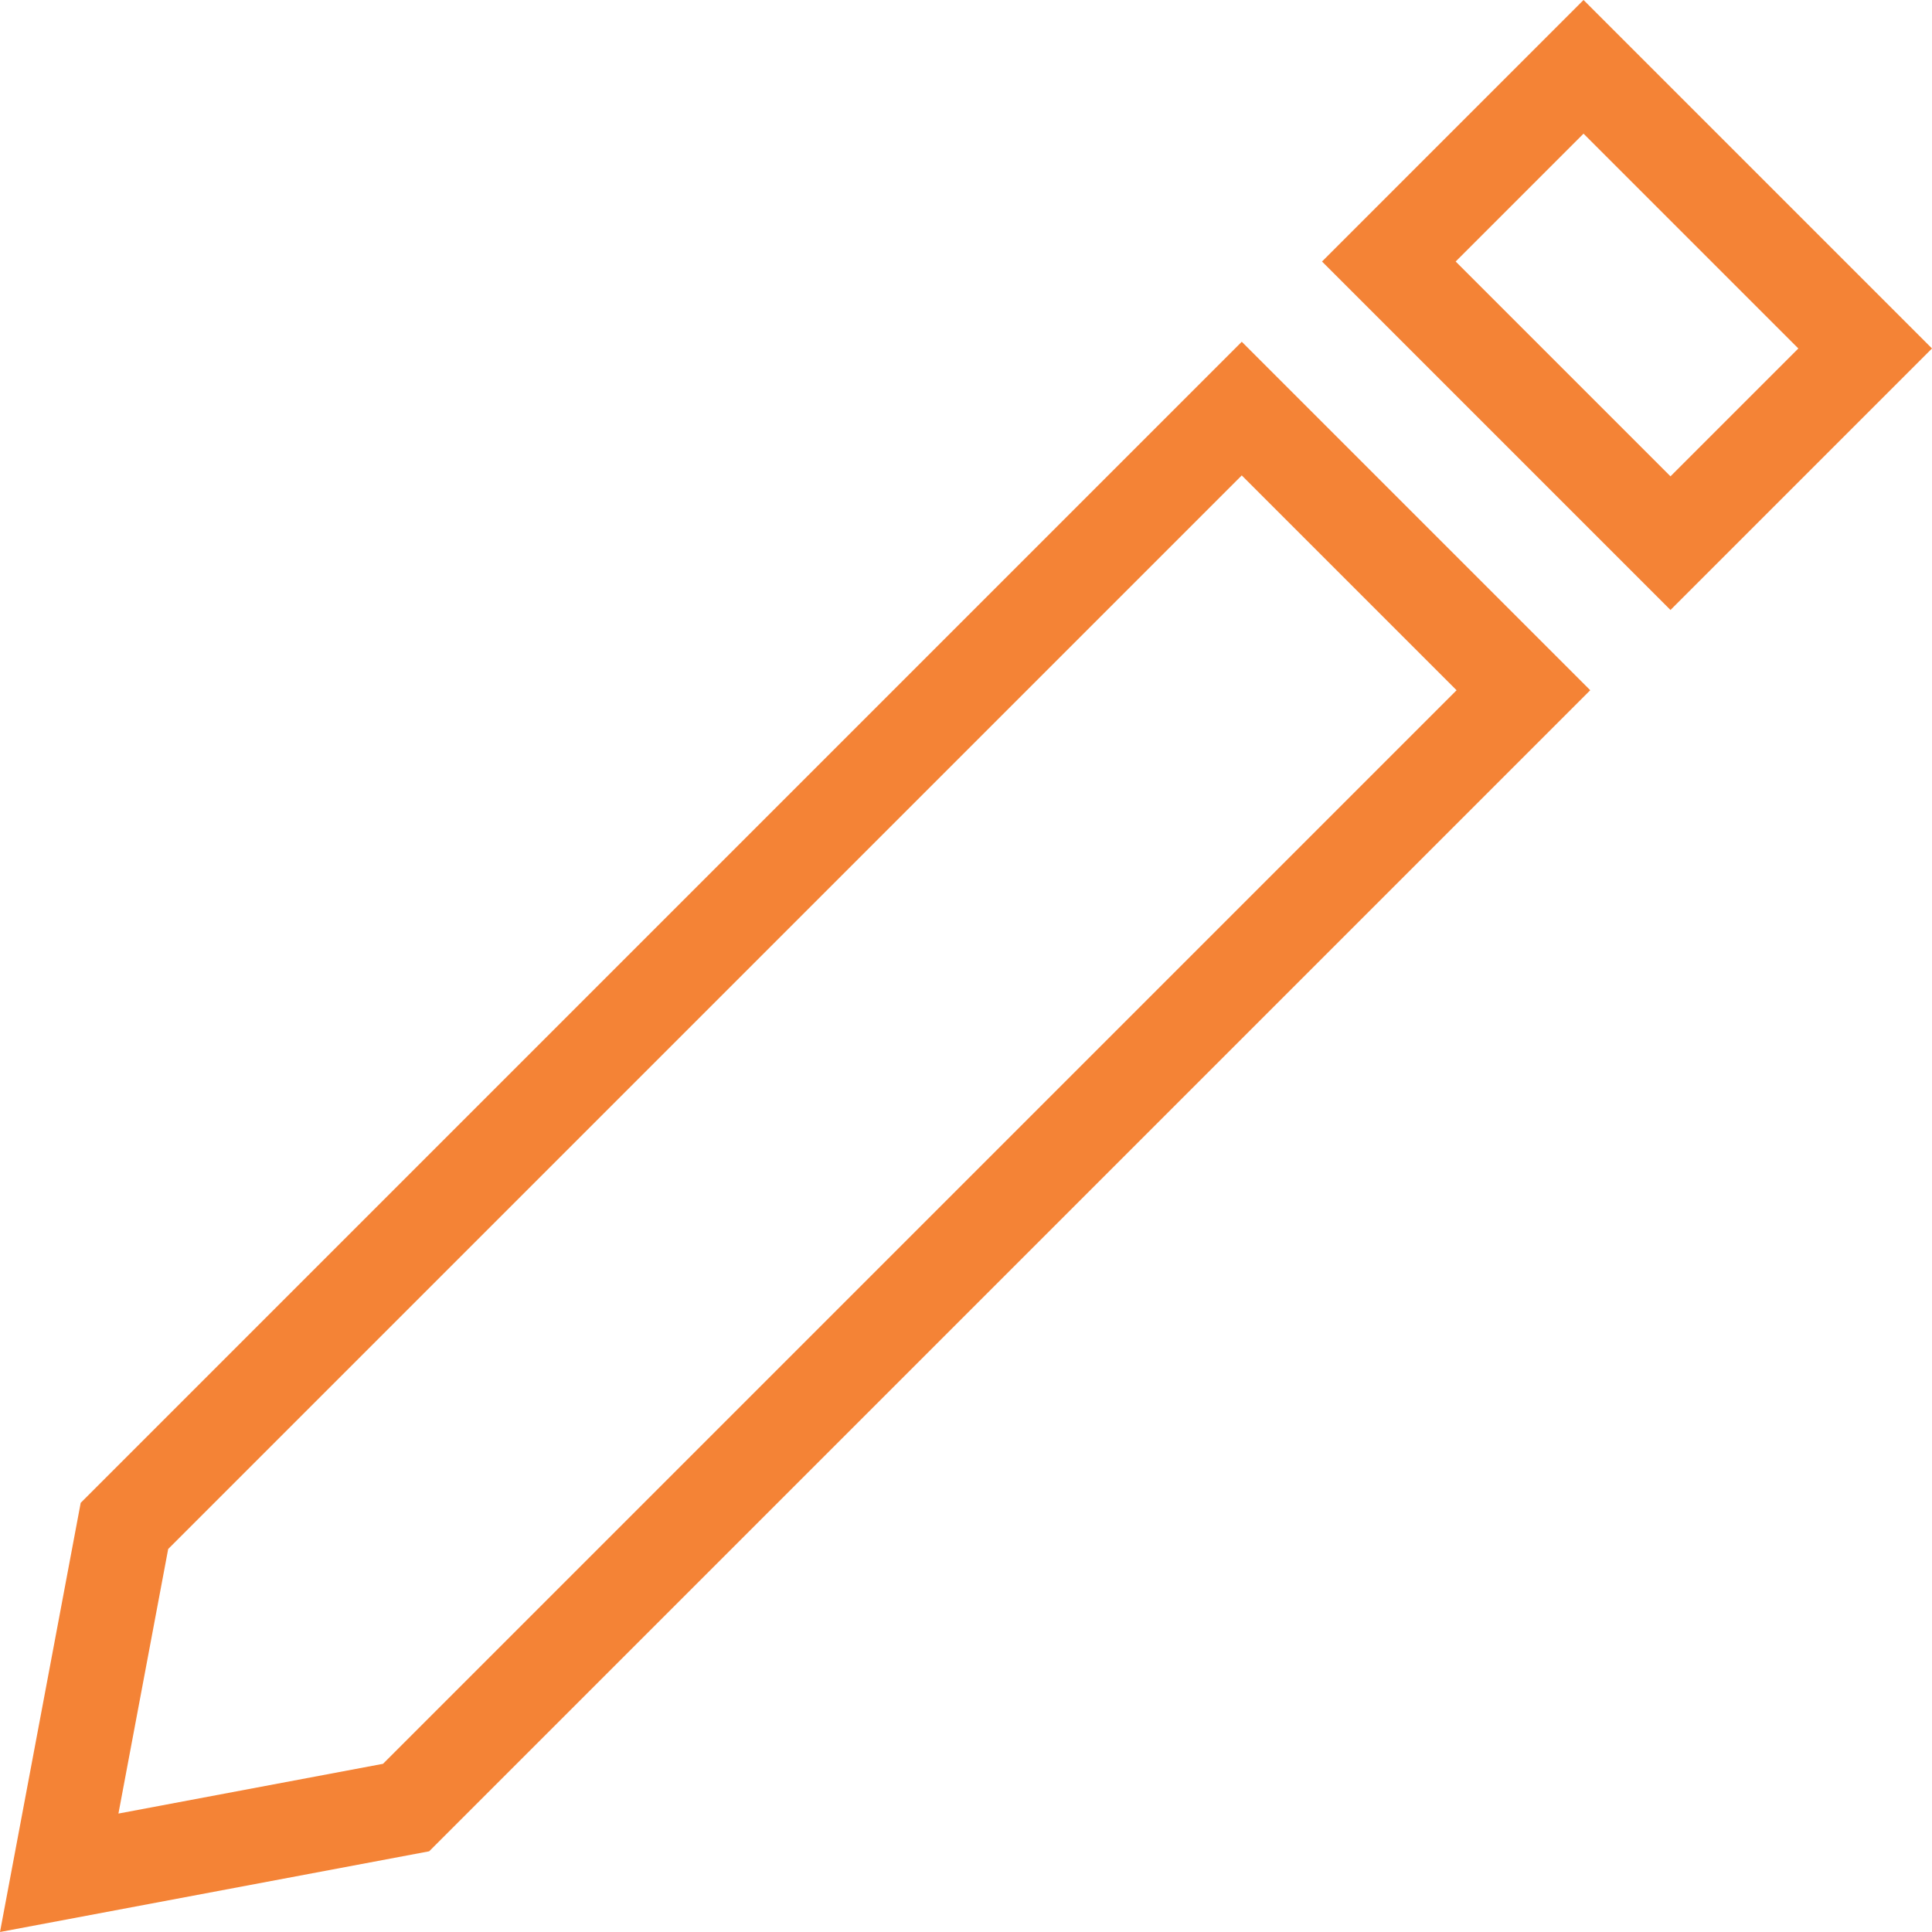
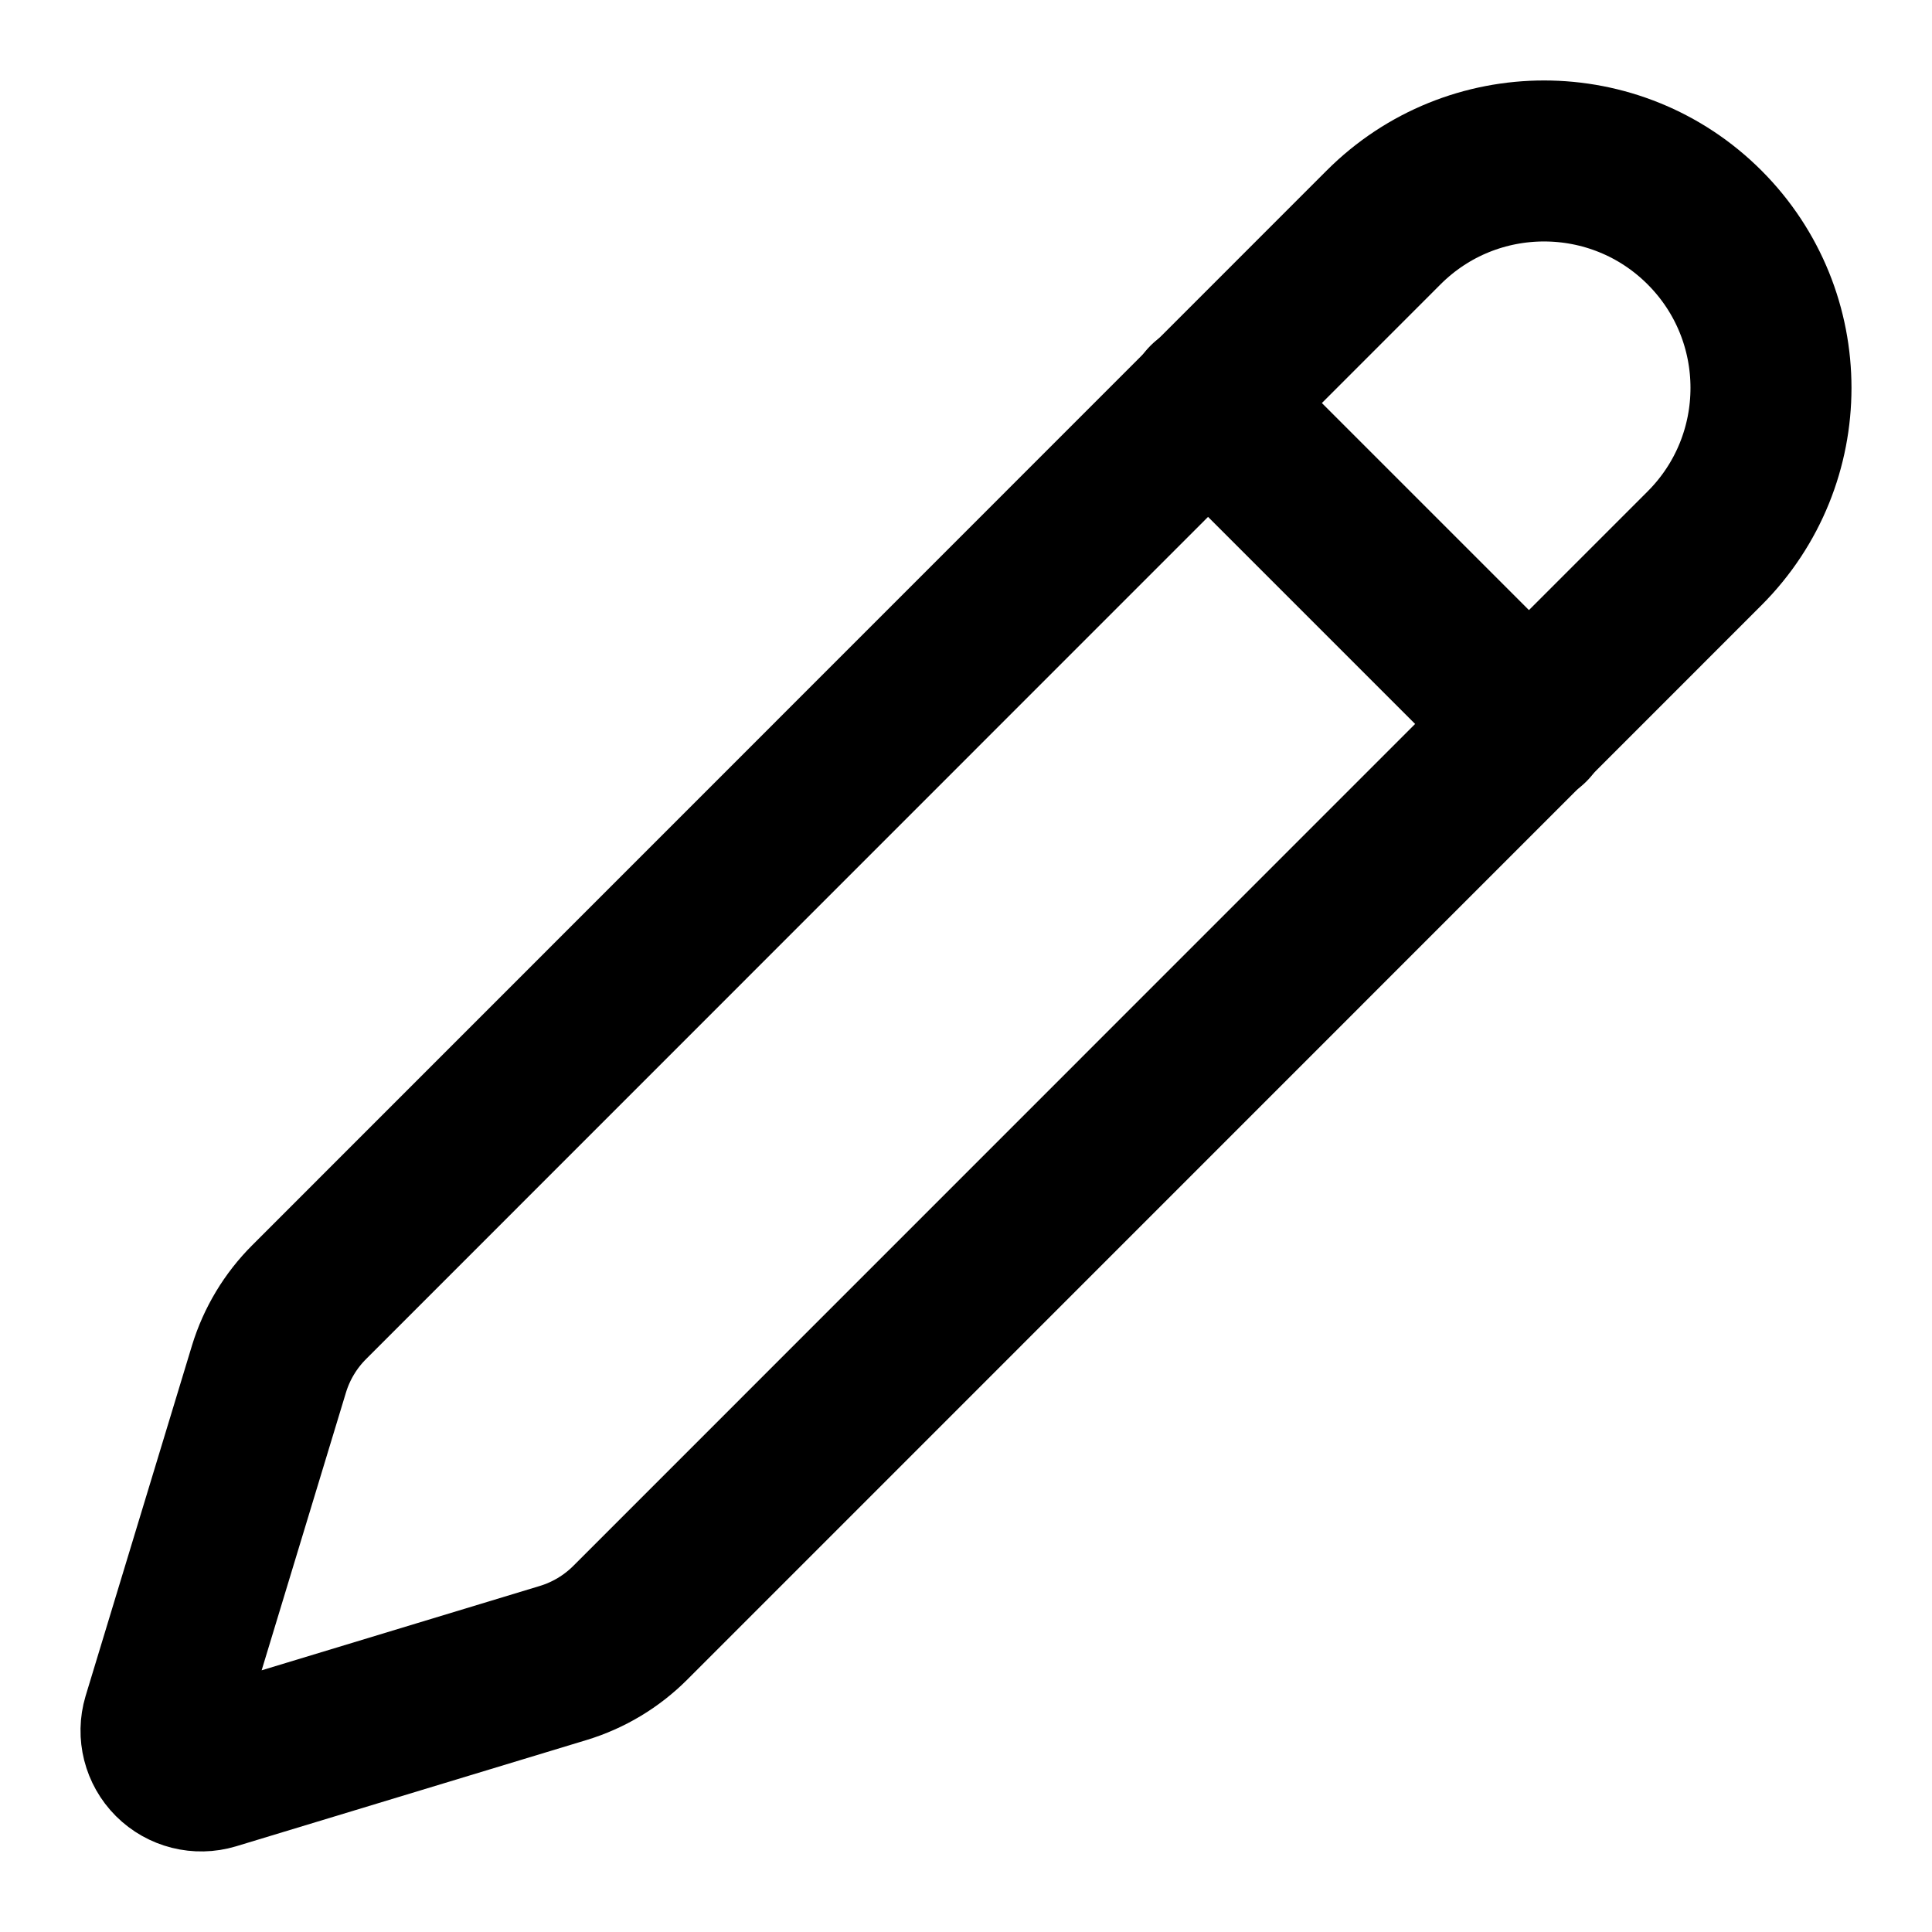
- <svg xmlns="http://www.w3.org/2000/svg" fill="#f48336" height="800px" width="800px" version="1.1" id="Capa_1" viewBox="0 0 306.637 306.637" xml:space="preserve">
-   <g>
-     <g>
-       <path d="M12.809,238.52L0,306.637l68.118-12.809l184.277-184.277l-55.309-55.309L12.809,238.52z M60.79,279.943l-41.992,7.896    l7.896-41.992L197.086,75.455l34.096,34.096L60.79,279.943z" fill="#f48336" />
-       <path d="M251.329,0l-41.507,41.507l55.308,55.308l41.507-41.507L251.329,0z M231.035,41.507l20.294-20.294l34.095,34.095    L265.13,75.602L231.035,41.507z" fill="#f48336" />
-     </g>
-     <g>
- 	</g>
-     <g>
- 	</g>
-     <g>
- 	</g>
-     <g>
- 	</g>
-     <g>
- 	</g>
-     <g>
- 	</g>
-     <g>
- 	</g>
-     <g>
- 	</g>
-     <g>
- 	</g>
-     <g>
- 	</g>
-     <g>
- 	</g>
-     <g>
- 	</g>
-     <g>
- 	</g>
-     <g>
- 	</g>
-     <g>
- 	</g>
-   </g>
+ <svg xmlns="http://www.w3.org/2000/svg" width="24" height="24" viewBox="0 0 24 24" fill="none" stroke="currentColor" stroke-width="2" stroke-linecap="round" stroke-linejoin="round" class="lucide lucide-pencil">
+   <path d="M21.174 6.812a1 1 0 0 0-3.986-3.987L3.842 16.174a2 2 0 0 0-.5.83l-1.321 4.352a.5.5 0 0 0 .623.622l4.353-1.32a2 2 0 0 0 .83-.497z" />
+   <path d="m15 5 4 4" />
</svg>
